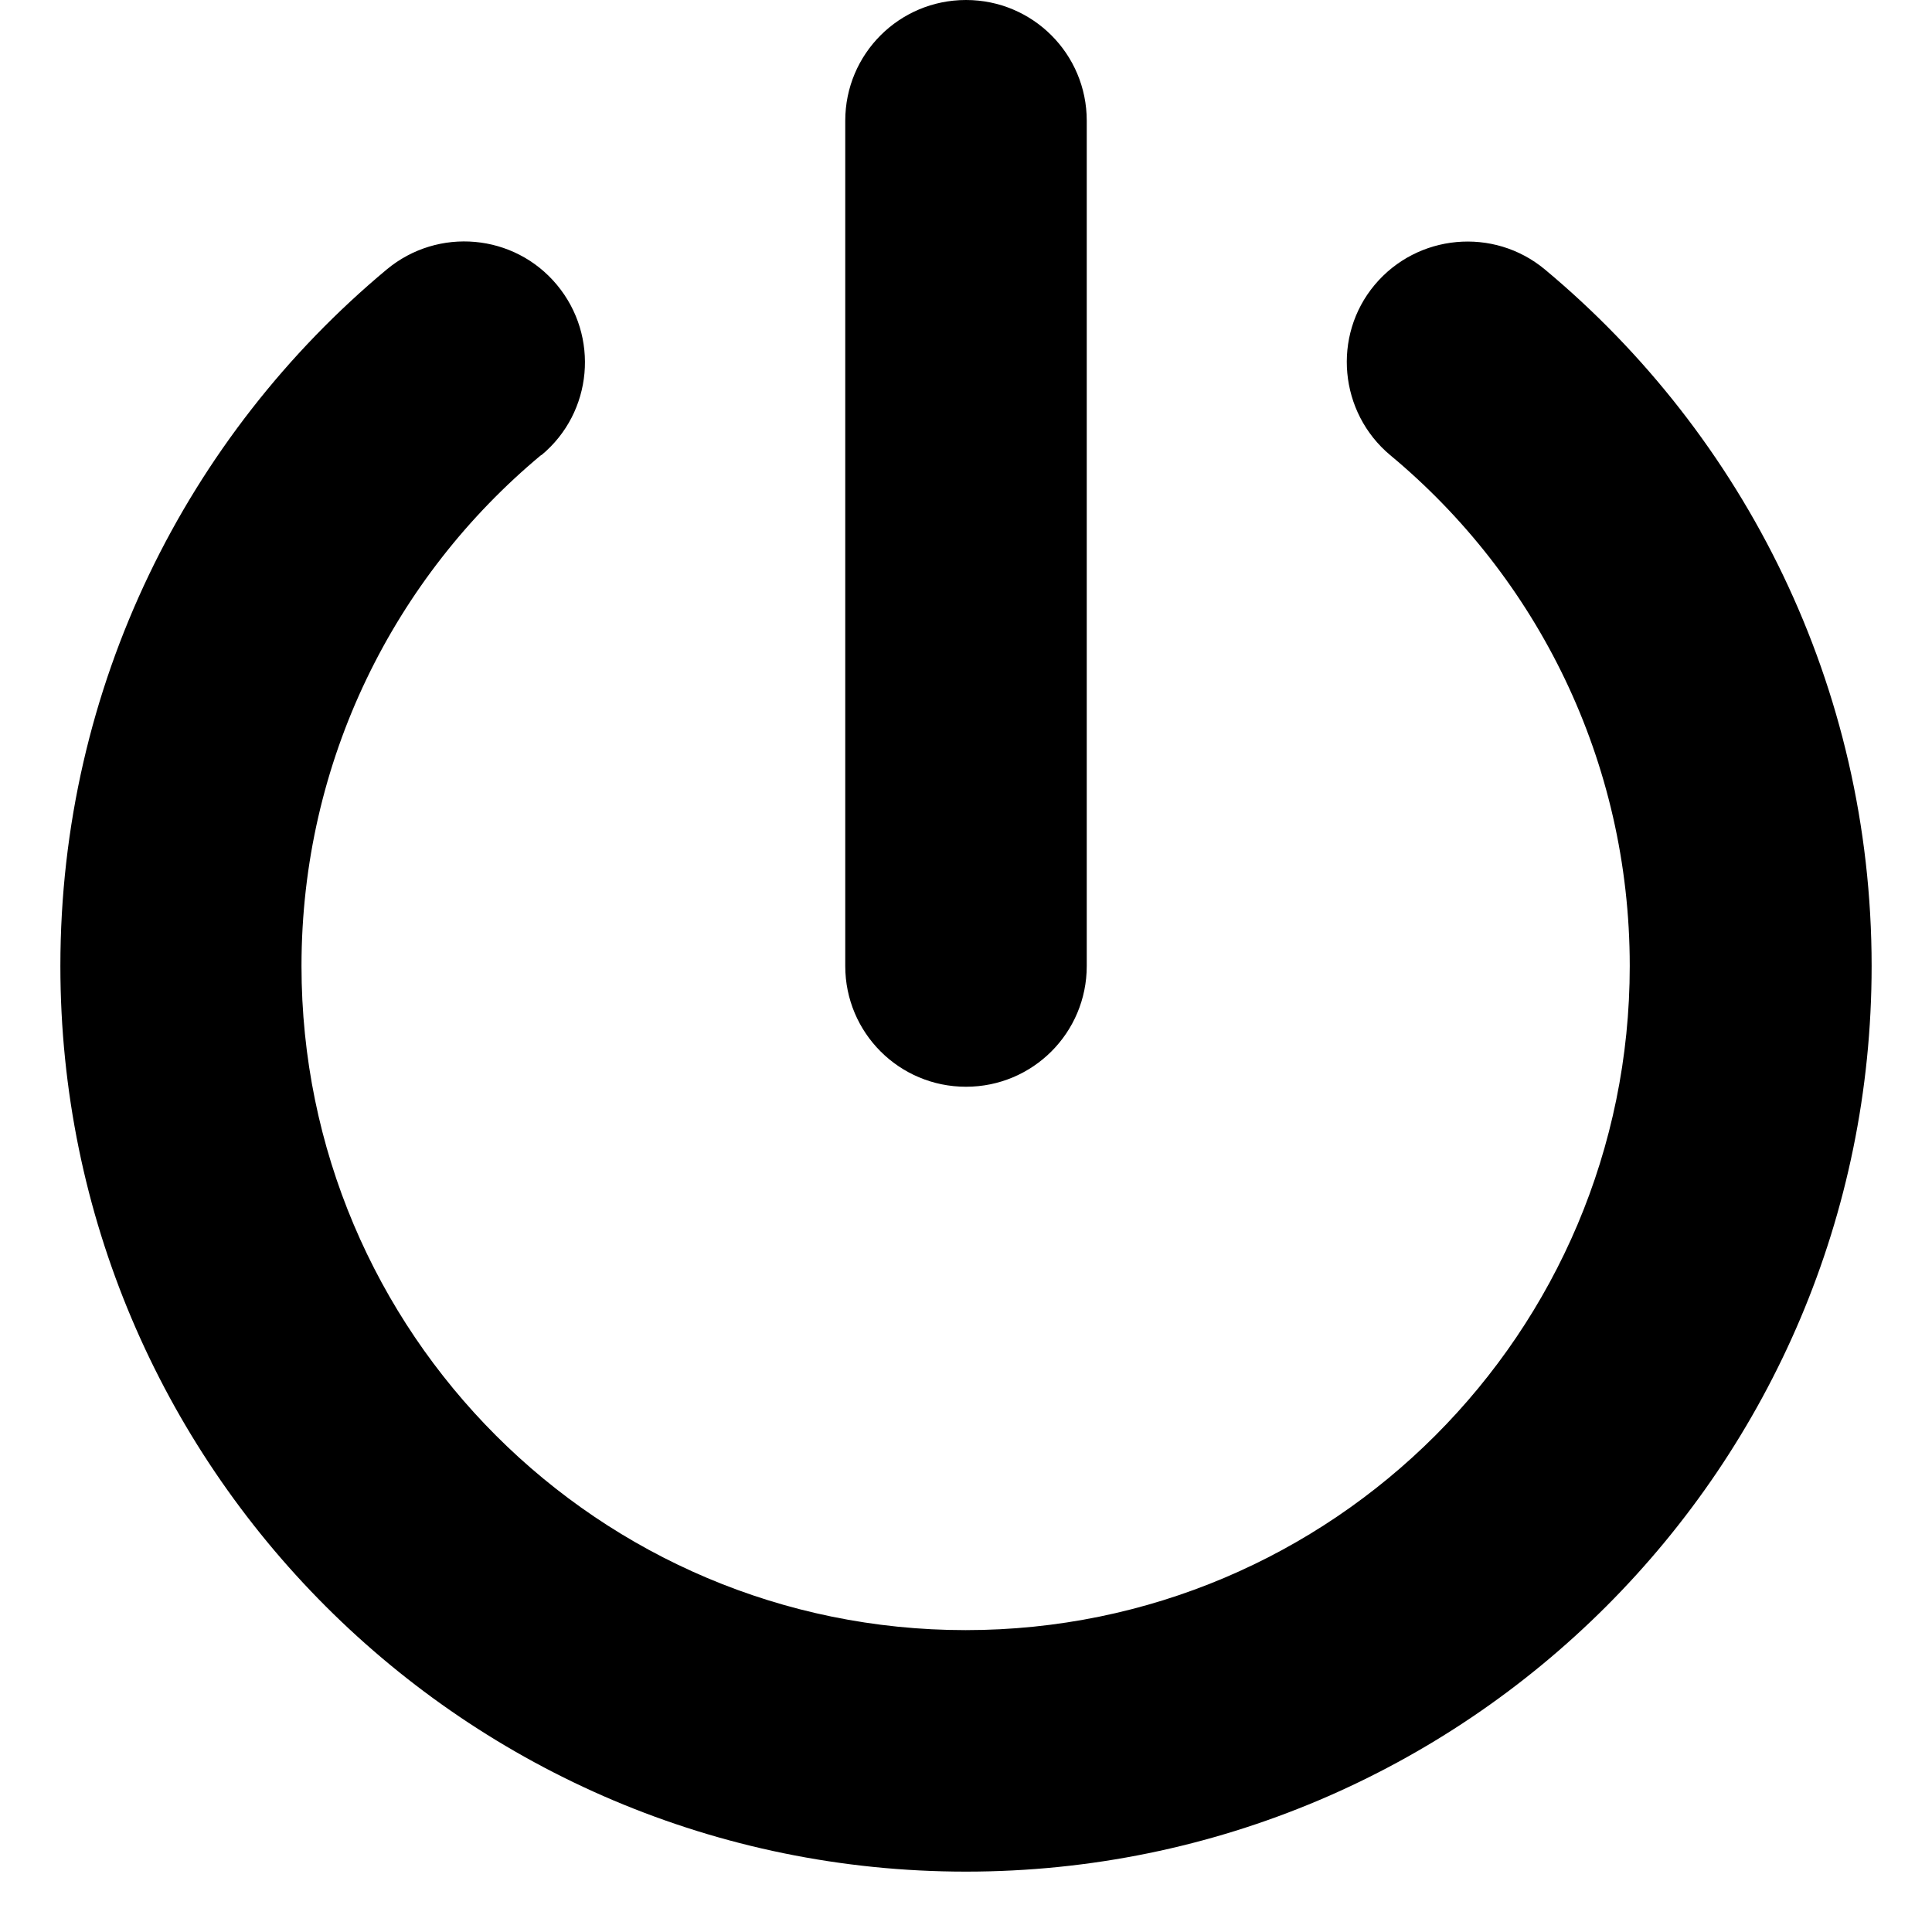
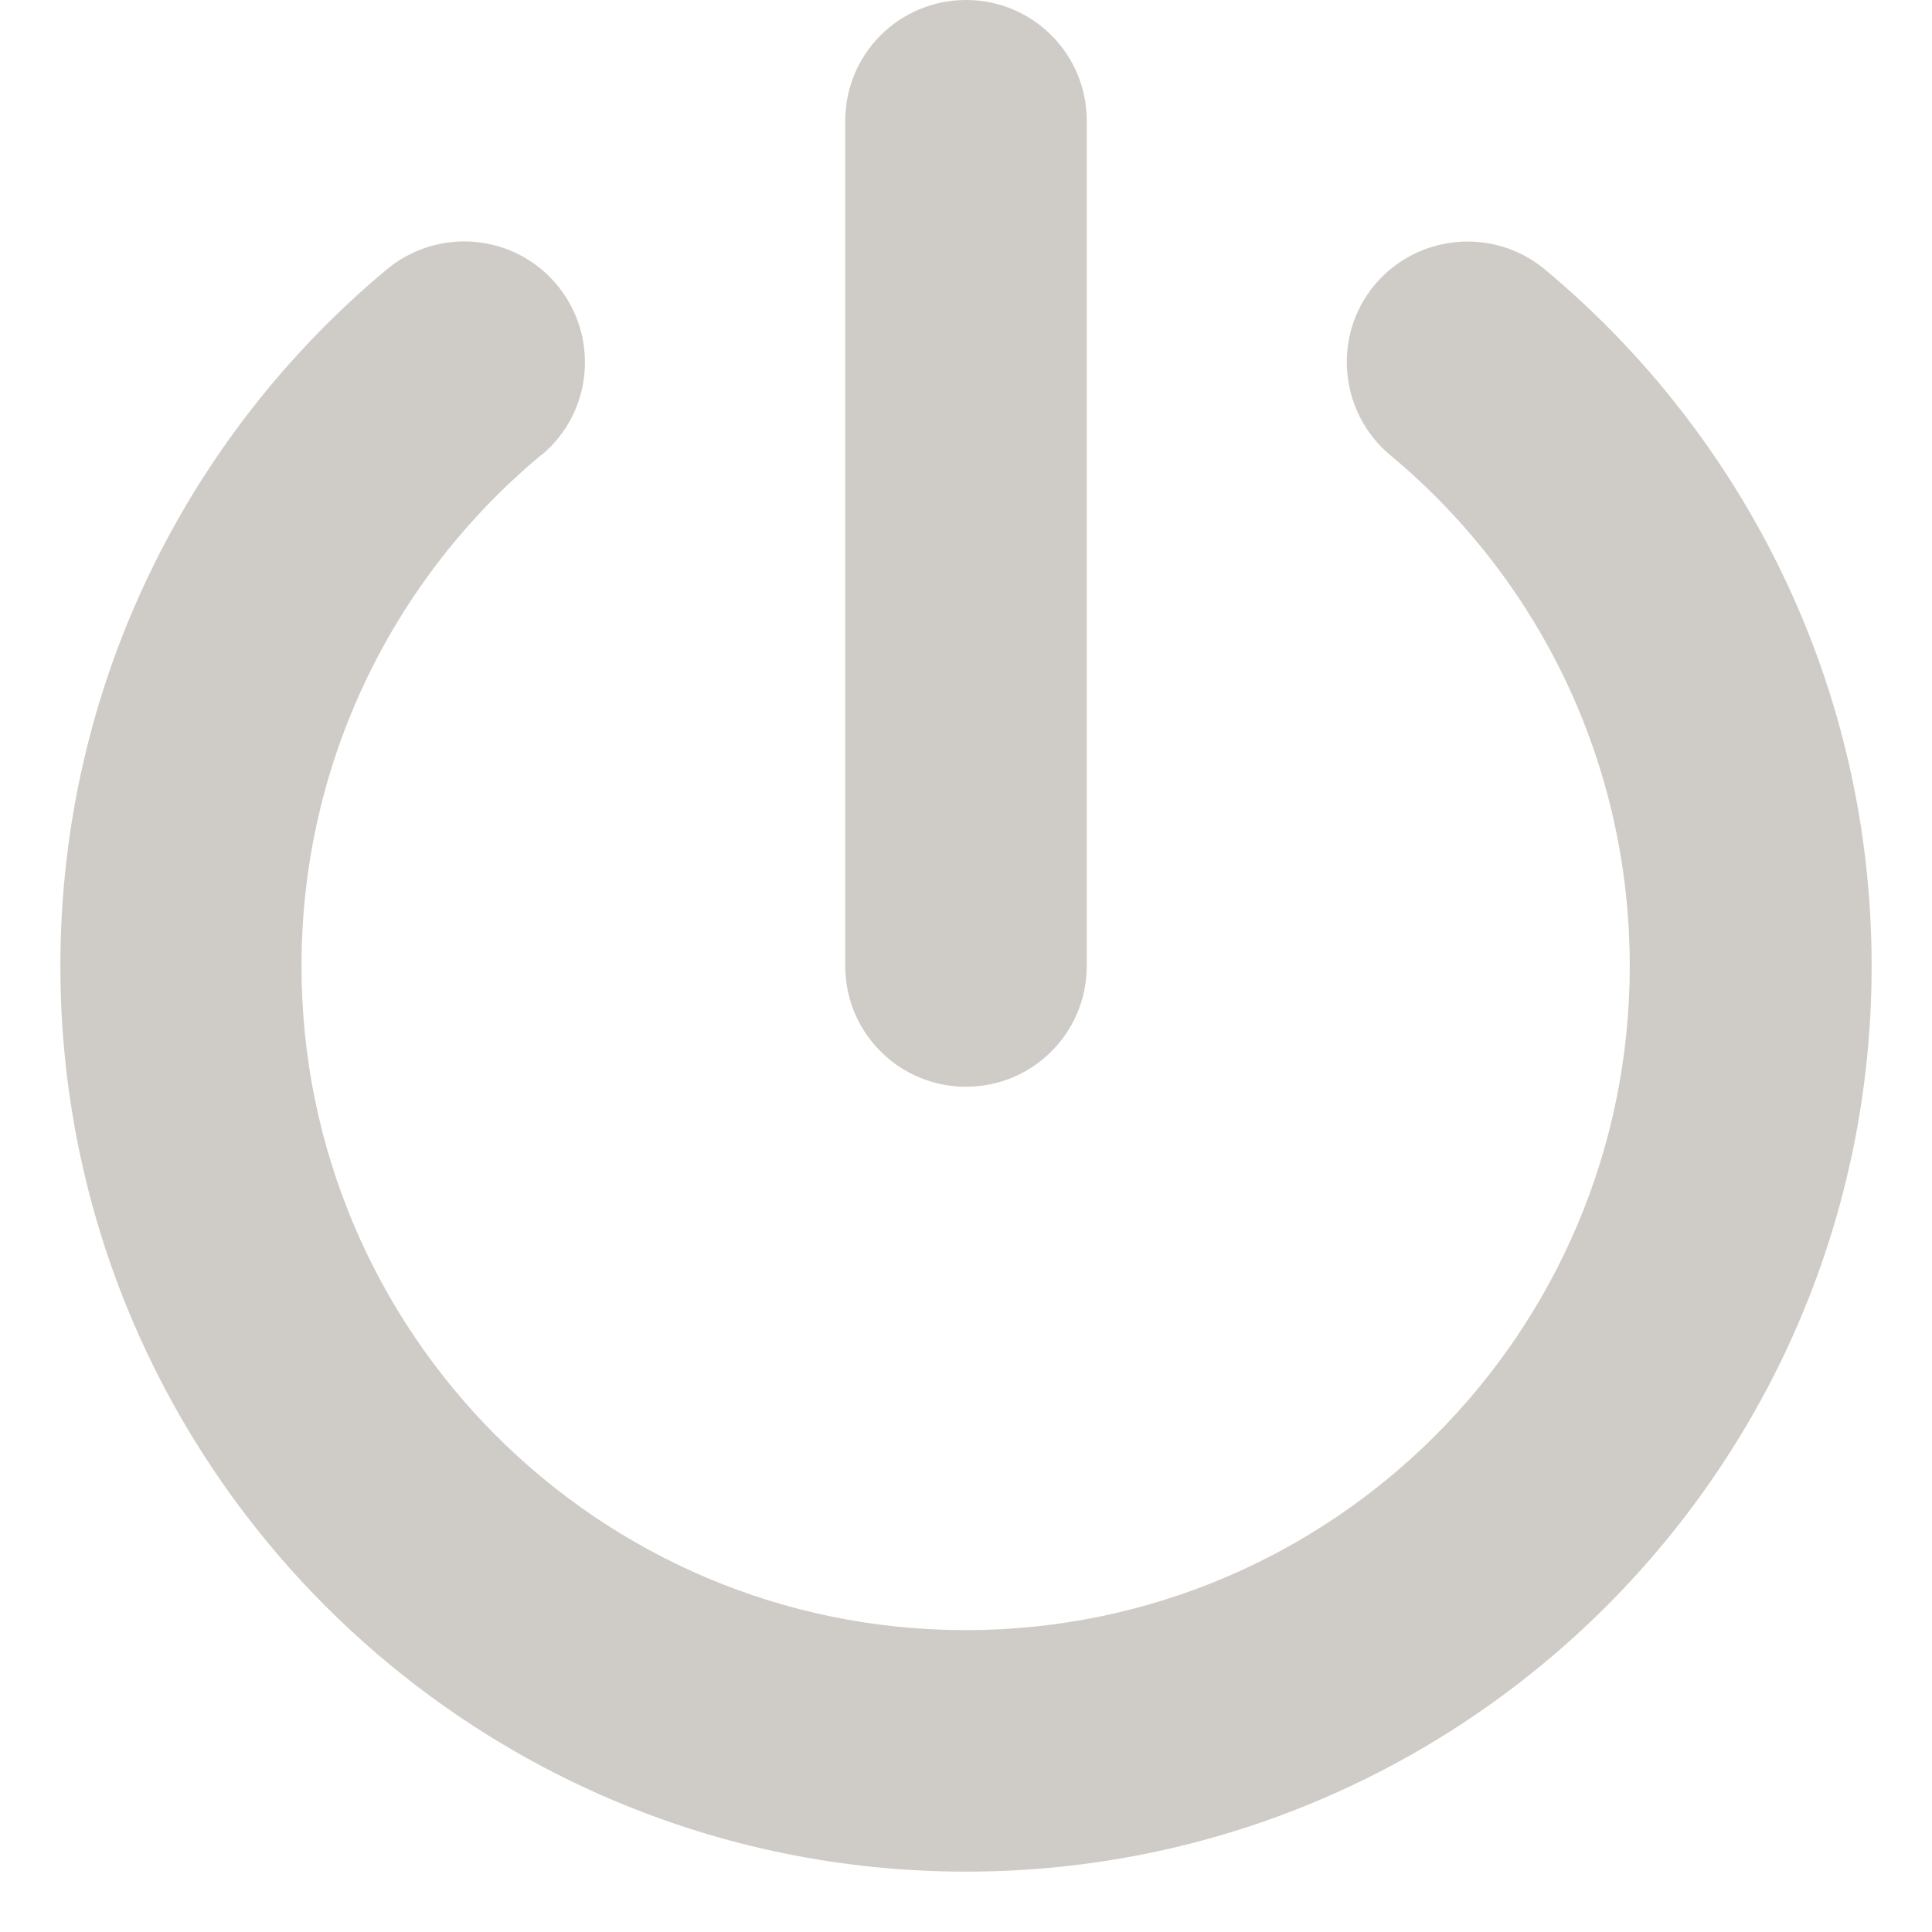
<svg xmlns="http://www.w3.org/2000/svg" viewBox="0 0 512 512">
-   <path d="M288 32c0-17.7-14.3-32-32-32s-32 14.3-32 32V256c0 17.7 14.3 32 32 32s32-14.3 32-32V32zM143.5 120.6c13.6-11.3 15.4-31.5 4.1-45.1s-31.5-15.4-45.1-4.1C49.7 115.4 16 181.8 16 256c0 132.5 107.5 240 240 240s240-107.5 240-240c0-74.2-33.8-140.6-86.6-184.6c-13.6-11.3-33.8-9.4-45.1 4.1s-9.4 33.8 4.1 45.1c38.9 32.3 63.5 81 63.5 135.4c0 97.2-78.8 176-176 176s-176-78.8-176-176c0-54.4 24.7-103.1 63.5-135.4z" />
+   <path d="M288 32c0-17.7-14.3-32-32-32s-32 14.3-32 32V256c0 17.7 14.3 32 32 32s32-14.3 32-32V32zM143.5 120.6c13.6-11.3 15.4-31.5 4.1-45.1s-31.5-15.4-45.1-4.1C49.7 115.4 16 181.8 16 256c0 132.5 107.5 240 240 240s240-107.5 240-240c0-74.2-33.8-140.6-86.6-184.6c-13.6-11.3-33.8-9.4-45.1 4.1s-9.4 33.8 4.1 45.1c38.9 32.3 63.5 81 63.5 135.4c0 97.2-78.8 176-176 176s-176-78.8-176-176c0-54.4 24.7-103.1 63.5-135.4z" fill="#cfccc7" />
</svg>
